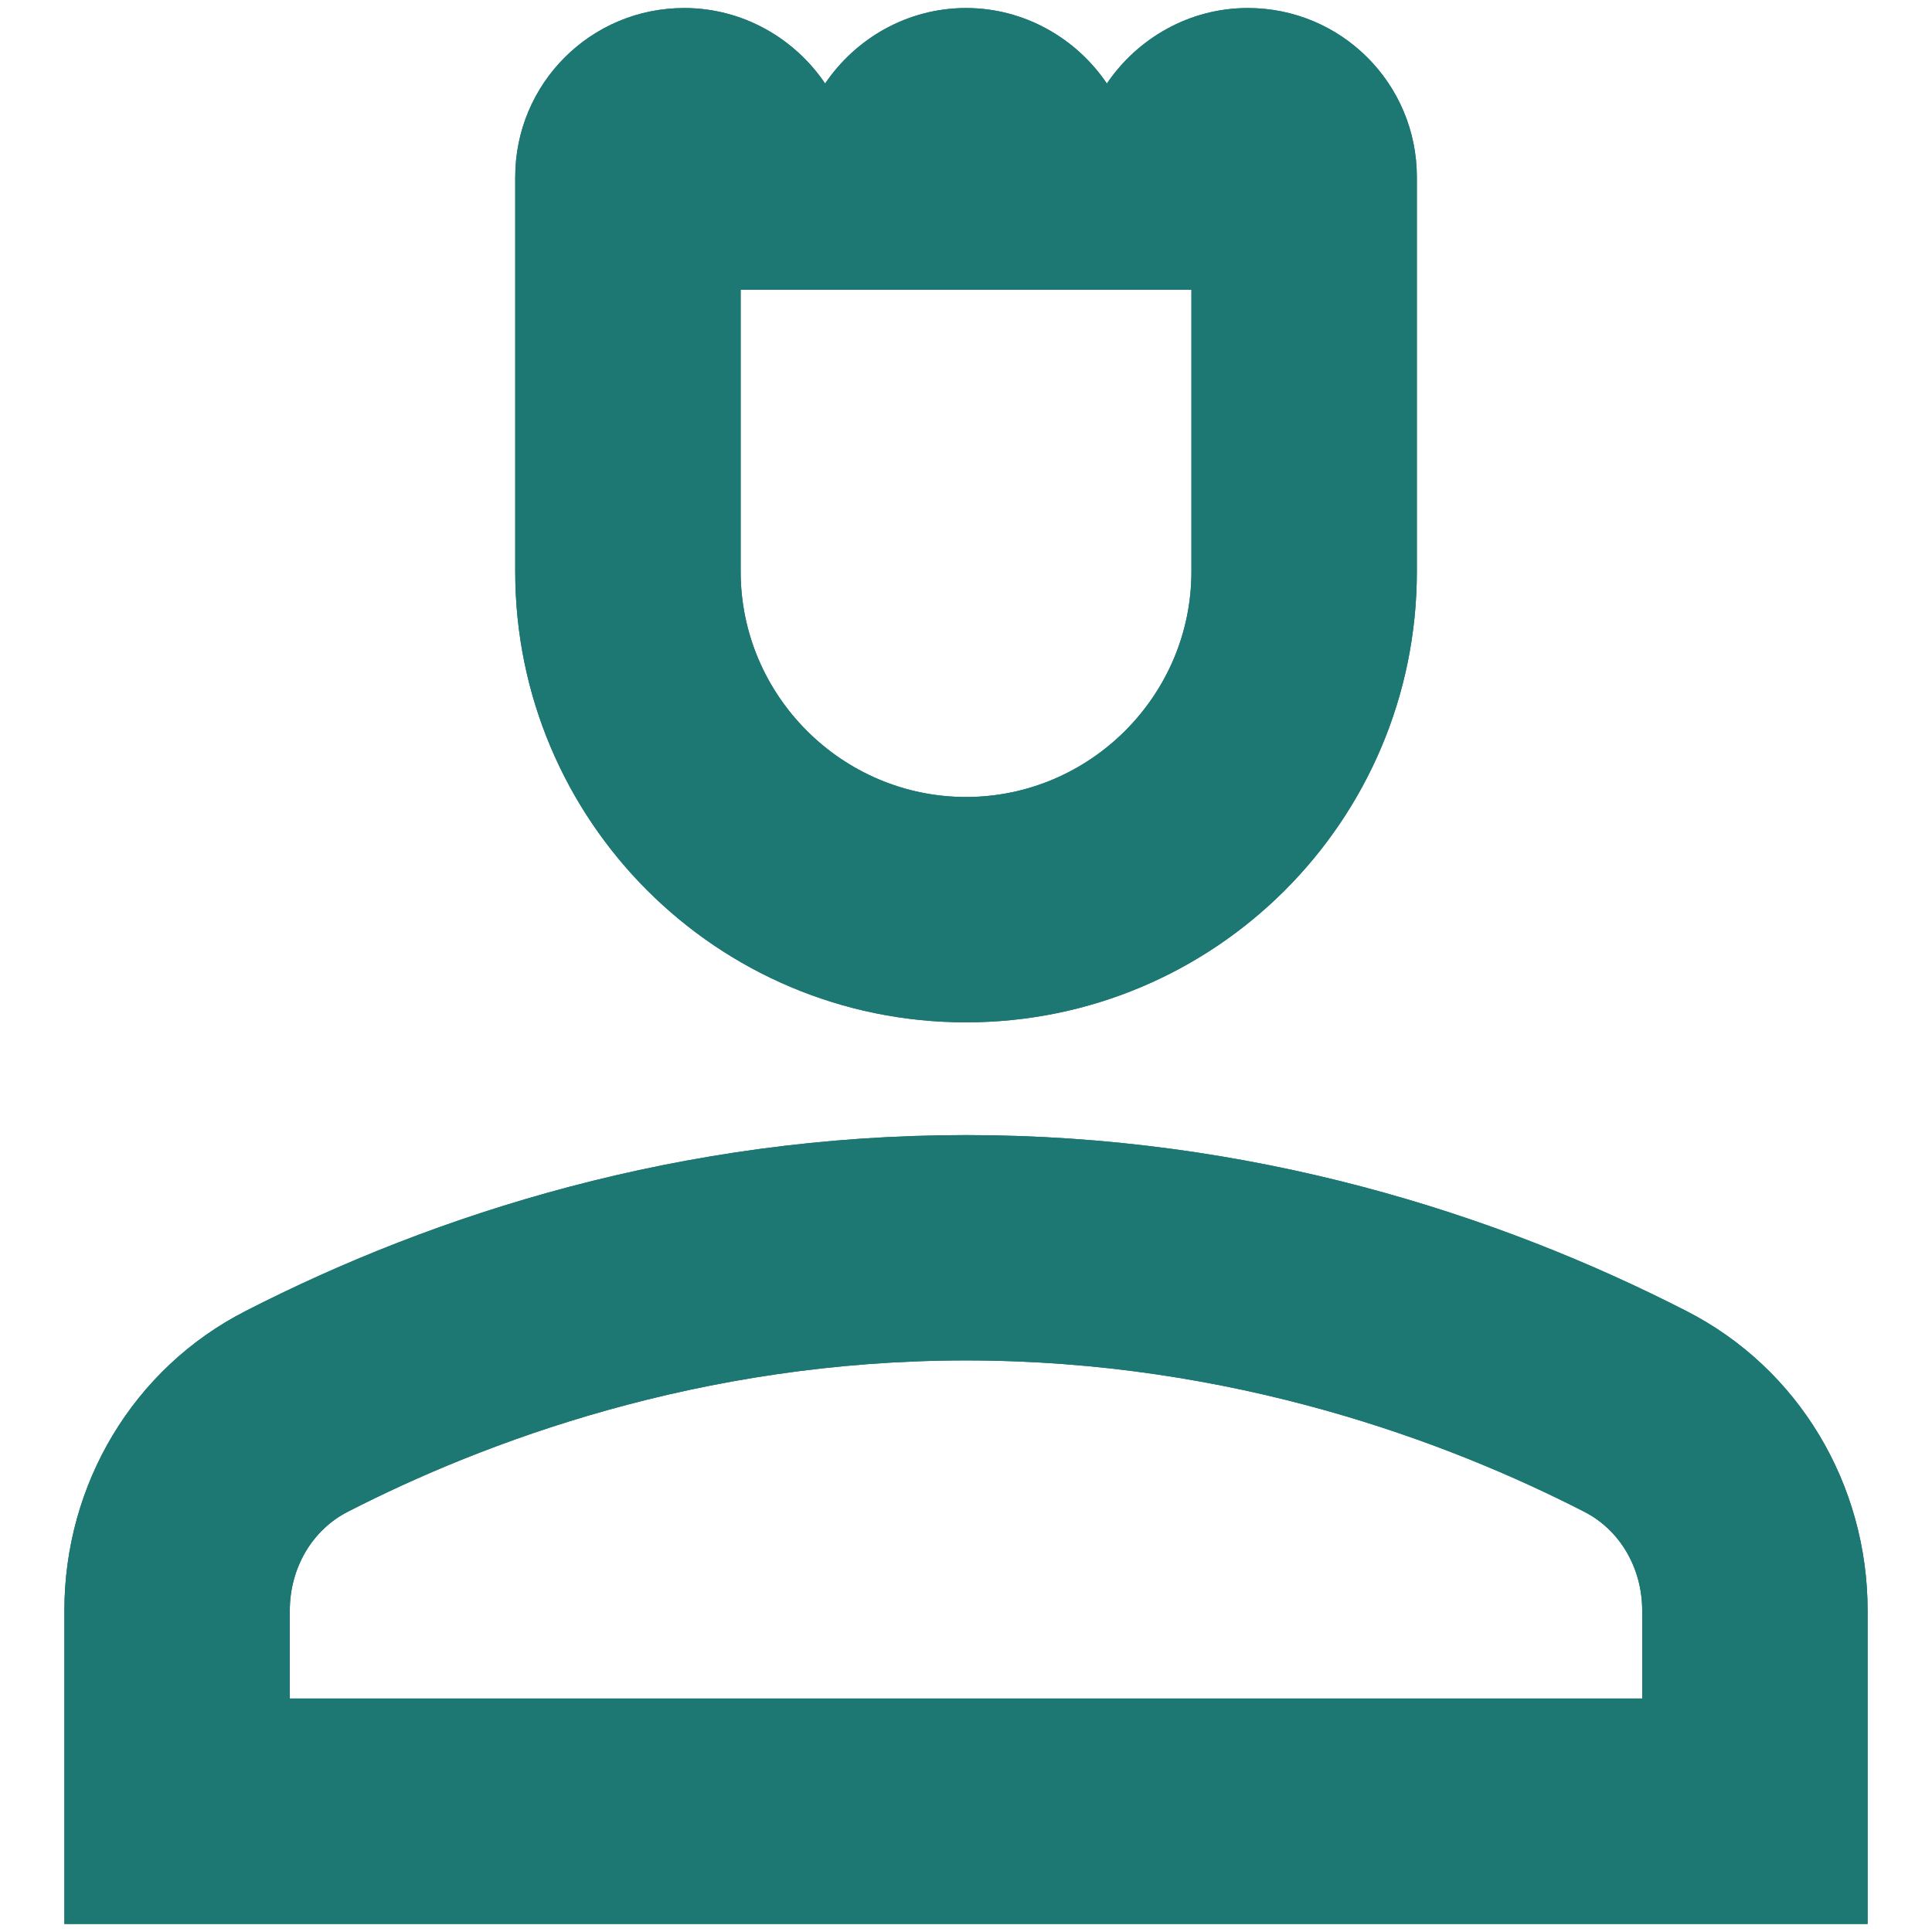
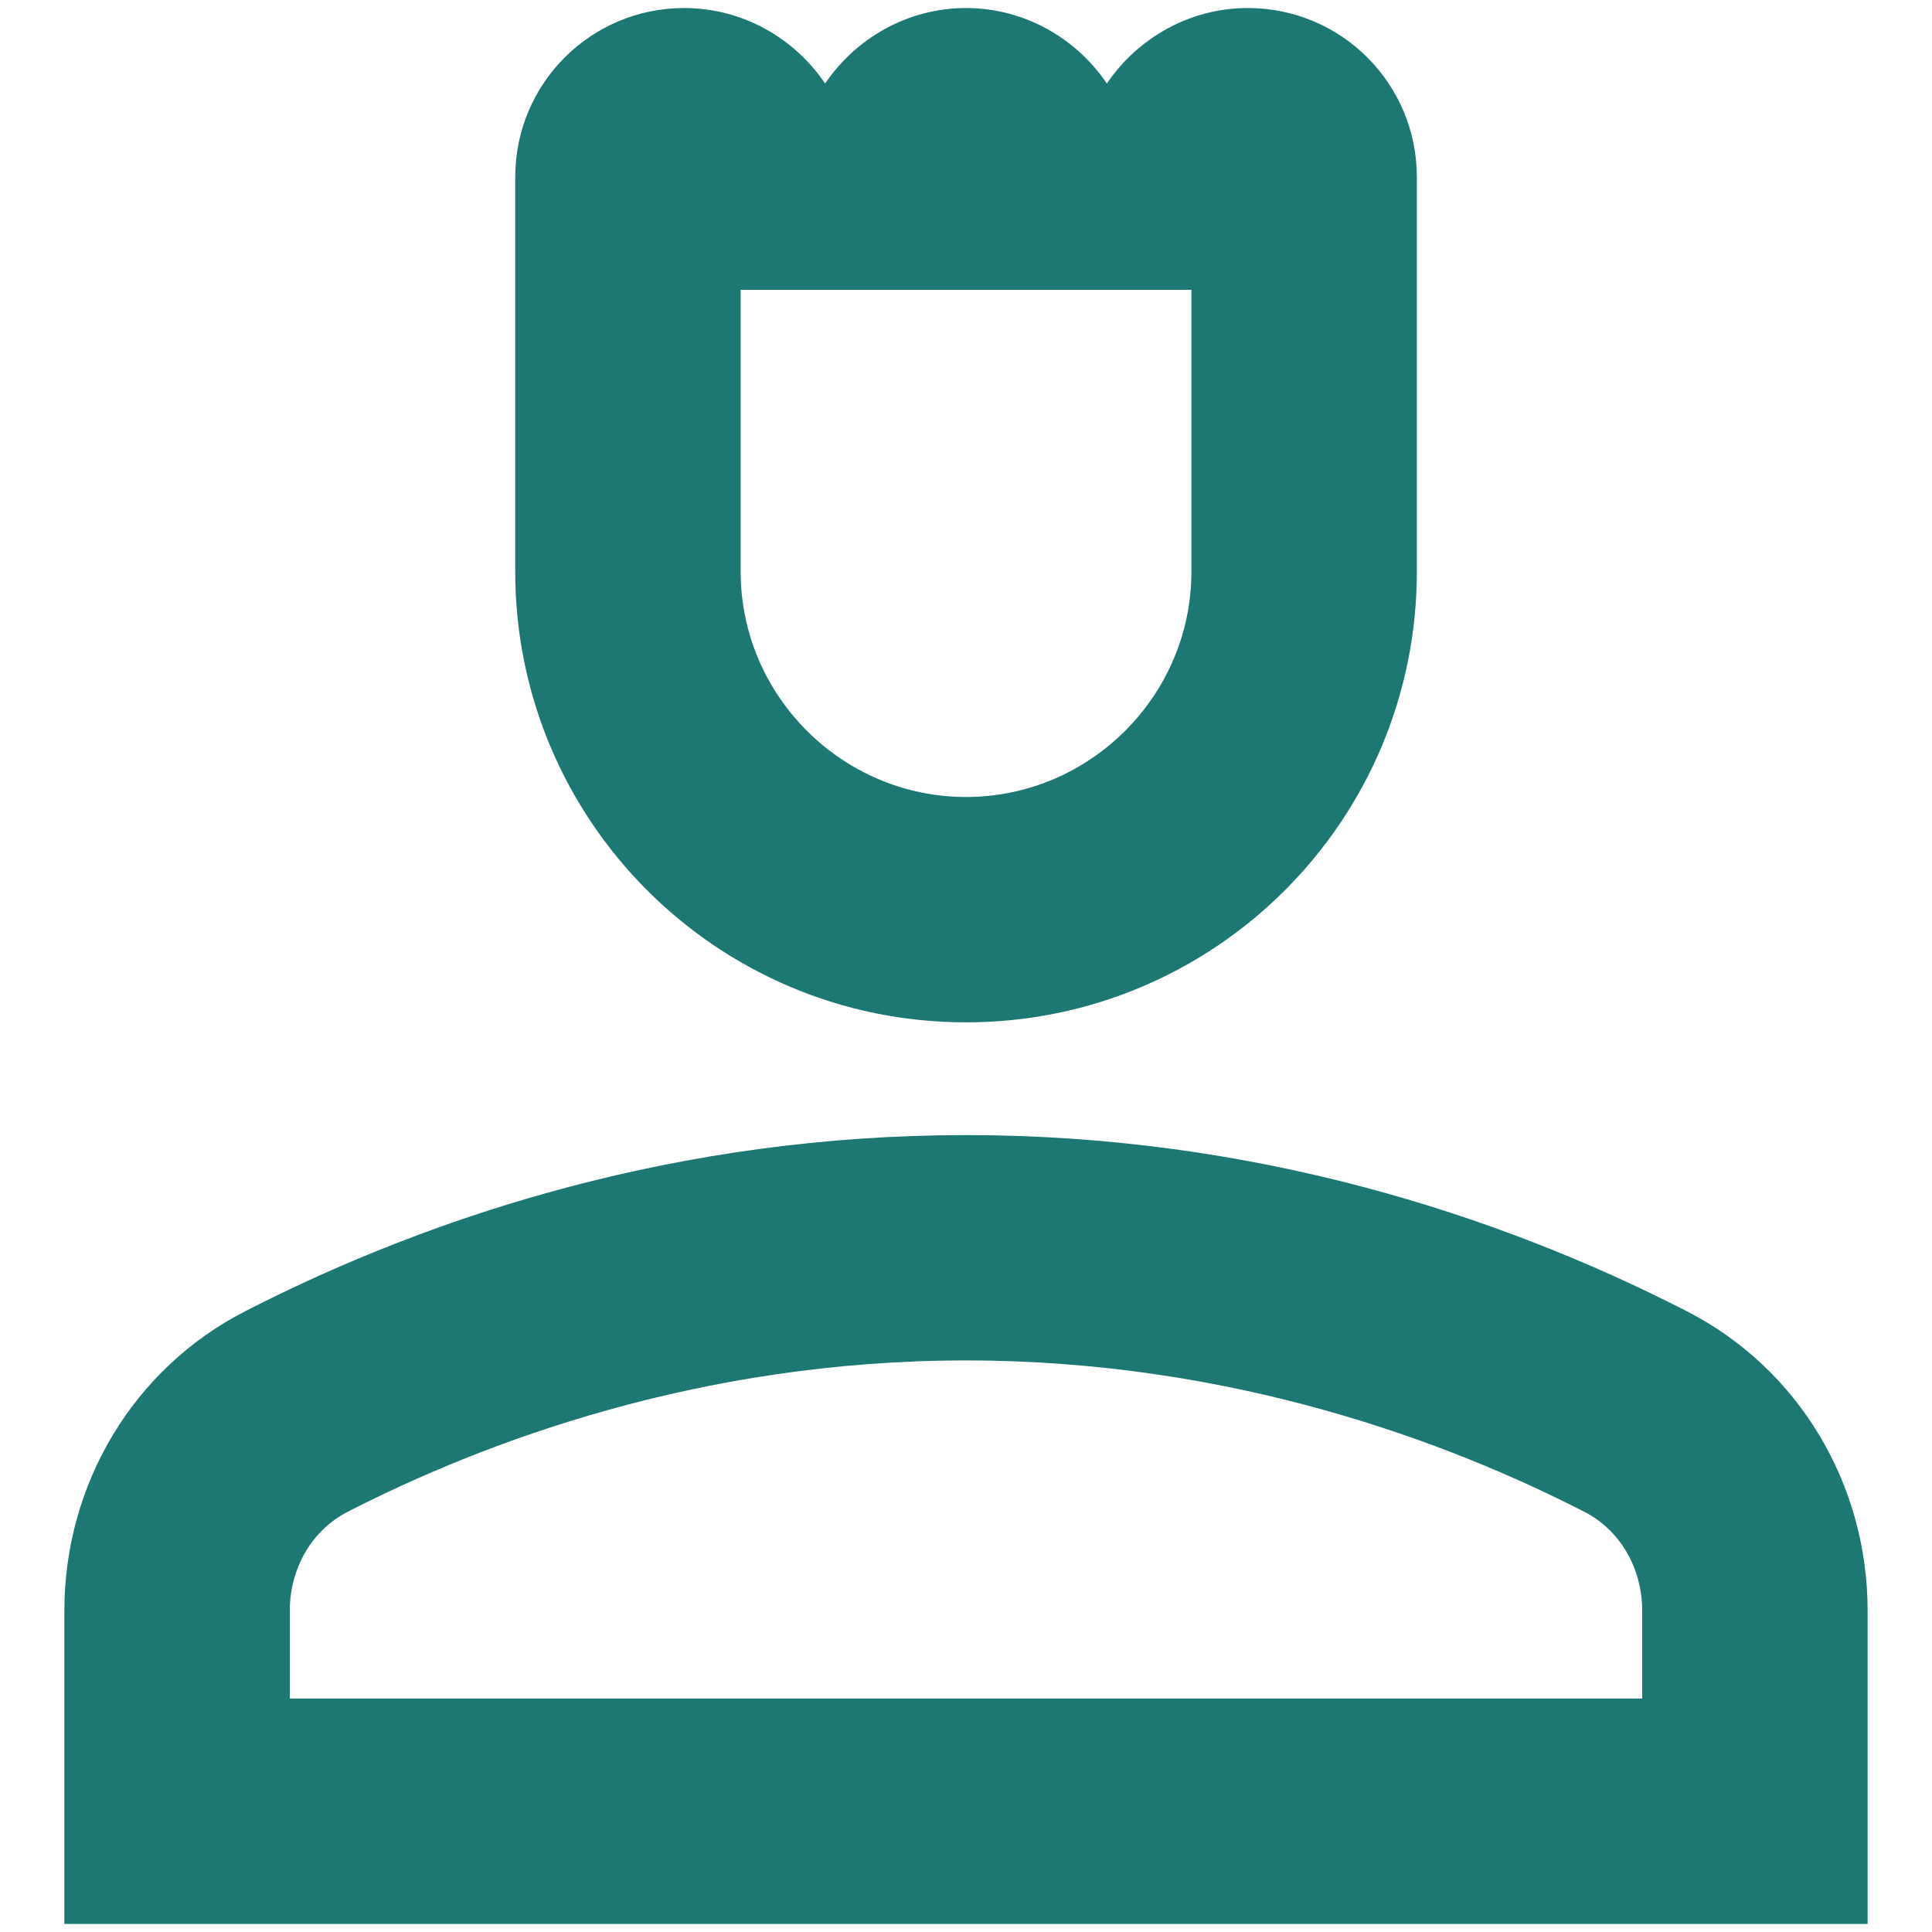
- <svg xmlns="http://www.w3.org/2000/svg" width="25" height="25" viewBox="0 0 25 25" fill="none">
-   <path d="M21.819 16.963C19.369 15.708 16.19 14.688 12.5 14.688C8.811 14.688 5.631 15.708 3.181 16.963C1.723 17.706 0.833 19.208 0.833 20.842V24.896H24.167V20.842C24.167 19.208 23.277 17.706 21.819 16.963ZM21.25 21.979H3.75V20.842C3.75 20.288 4.042 19.792 4.508 19.558C6.244 18.669 9.044 17.604 12.5 17.604C15.956 17.604 18.756 18.669 20.492 19.558C20.959 19.792 21.25 20.288 21.25 20.842V21.979Z" fill="#1D7873" />
+ <svg xmlns="http://www.w3.org/2000/svg" width="10" height="10" viewBox="0 0 25 25" fill="none">
  <path d="M21.819 16.963C19.369 15.708 16.19 14.688 12.5 14.688C8.811 14.688 5.631 15.708 3.181 16.963C1.723 17.706 0.833 19.208 0.833 20.842V24.896H24.167V20.842C24.167 19.208 23.277 17.706 21.819 16.963ZM21.25 21.979H3.75V20.842C3.75 20.288 4.042 19.792 4.508 19.558C6.244 18.669 9.044 17.604 12.5 17.604C15.956 17.604 18.756 18.669 20.492 19.558C20.959 19.792 21.25 20.288 21.25 20.842V21.979Z" fill="#1D7873" />
  <path d="M12.5 13.229C15.723 13.229 18.334 10.619 18.334 7.396C18.334 5.398 18.334 2.292 18.334 2.292C18.334 1.081 17.356 0.104 16.146 0.104C15.388 0.104 14.717 0.498 14.323 1.081C13.929 0.498 13.258 0.104 12.5 0.104C11.742 0.104 11.071 0.498 10.677 1.081C10.284 0.498 9.613 0.104 8.854 0.104C7.644 0.104 6.667 1.081 6.667 2.292C6.667 2.292 6.667 5.383 6.667 7.396C6.667 10.619 9.277 13.229 12.5 13.229ZM9.584 3.75H15.417V7.396C15.417 9 14.104 10.313 12.5 10.313C10.896 10.313 9.584 9 9.584 7.396V3.75Z" fill="#1D7873" />
-   <path d="M12.5 13.229C15.723 13.229 18.334 10.619 18.334 7.396C18.334 5.398 18.334 2.292 18.334 2.292C18.334 1.081 17.356 0.104 16.146 0.104C15.388 0.104 14.717 0.498 14.323 1.081C13.929 0.498 13.258 0.104 12.5 0.104C11.742 0.104 11.071 0.498 10.677 1.081C10.284 0.498 9.613 0.104 8.854 0.104C7.644 0.104 6.667 1.081 6.667 2.292C6.667 2.292 6.667 5.383 6.667 7.396C6.667 10.619 9.277 13.229 12.5 13.229ZM9.584 3.75H15.417V7.396C15.417 9 14.104 10.313 12.5 10.313C10.896 10.313 9.584 9 9.584 7.396V3.75Z" fill="#1D7873" />
</svg>
